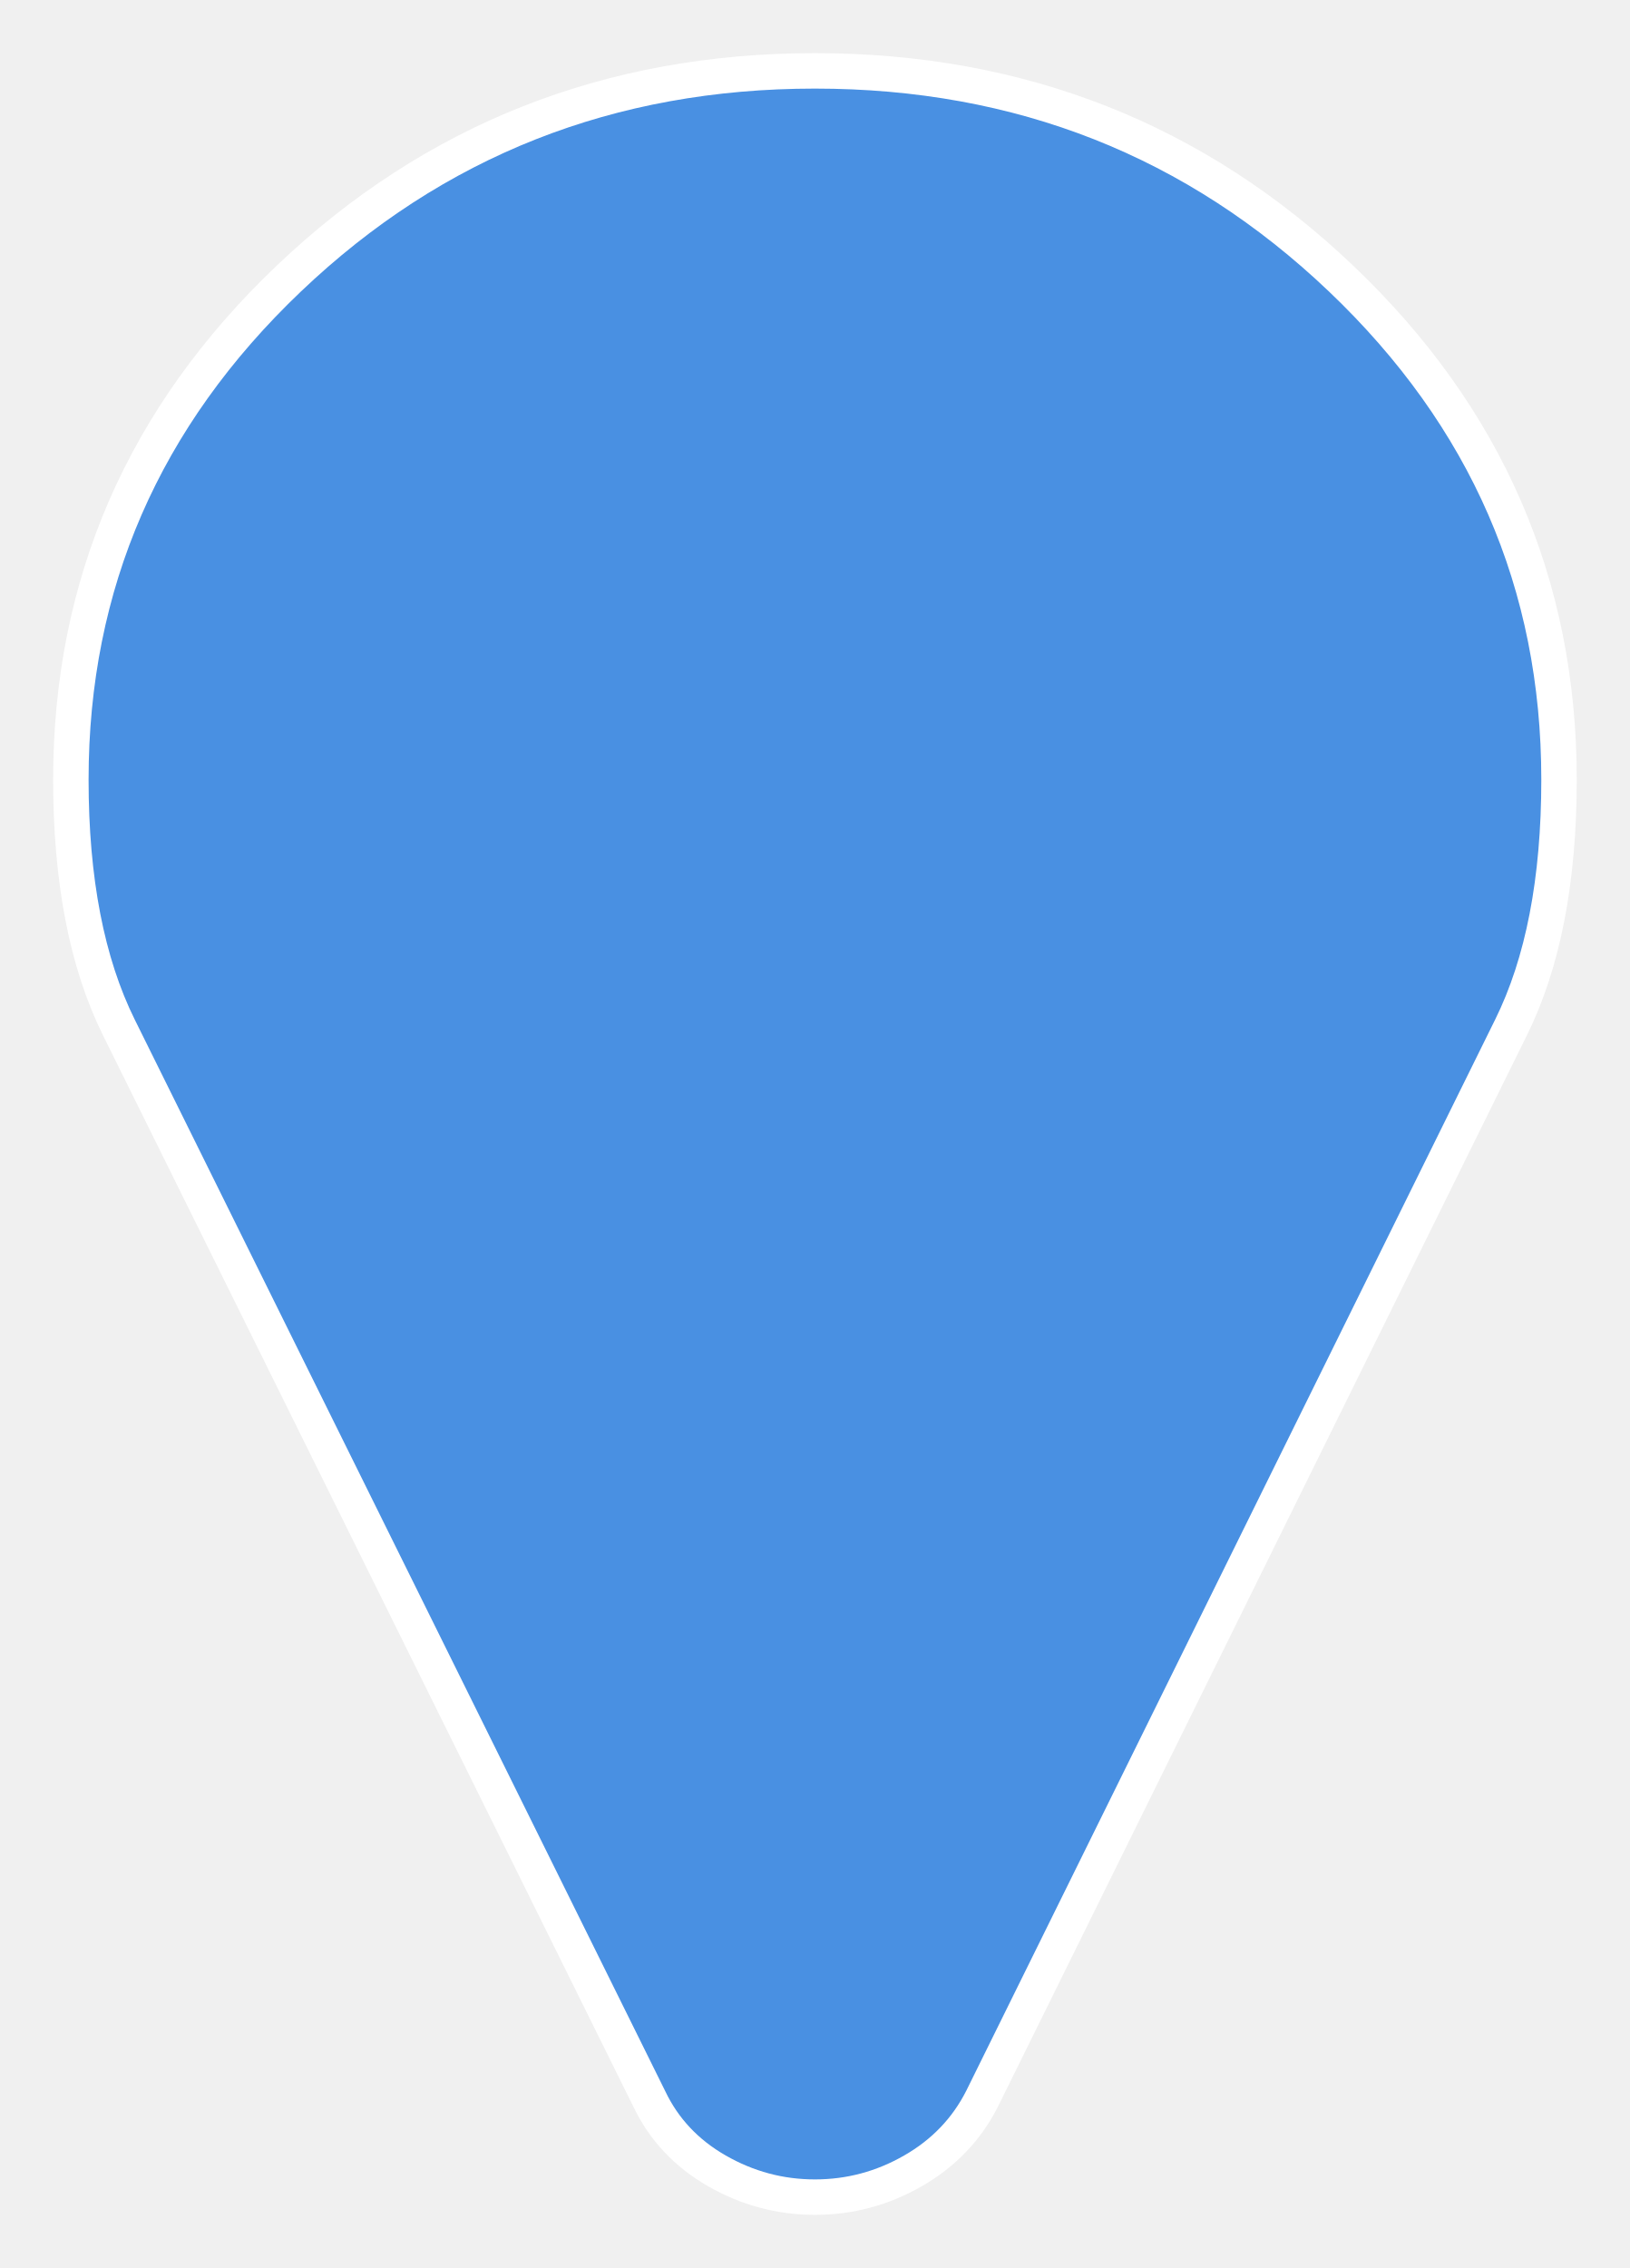
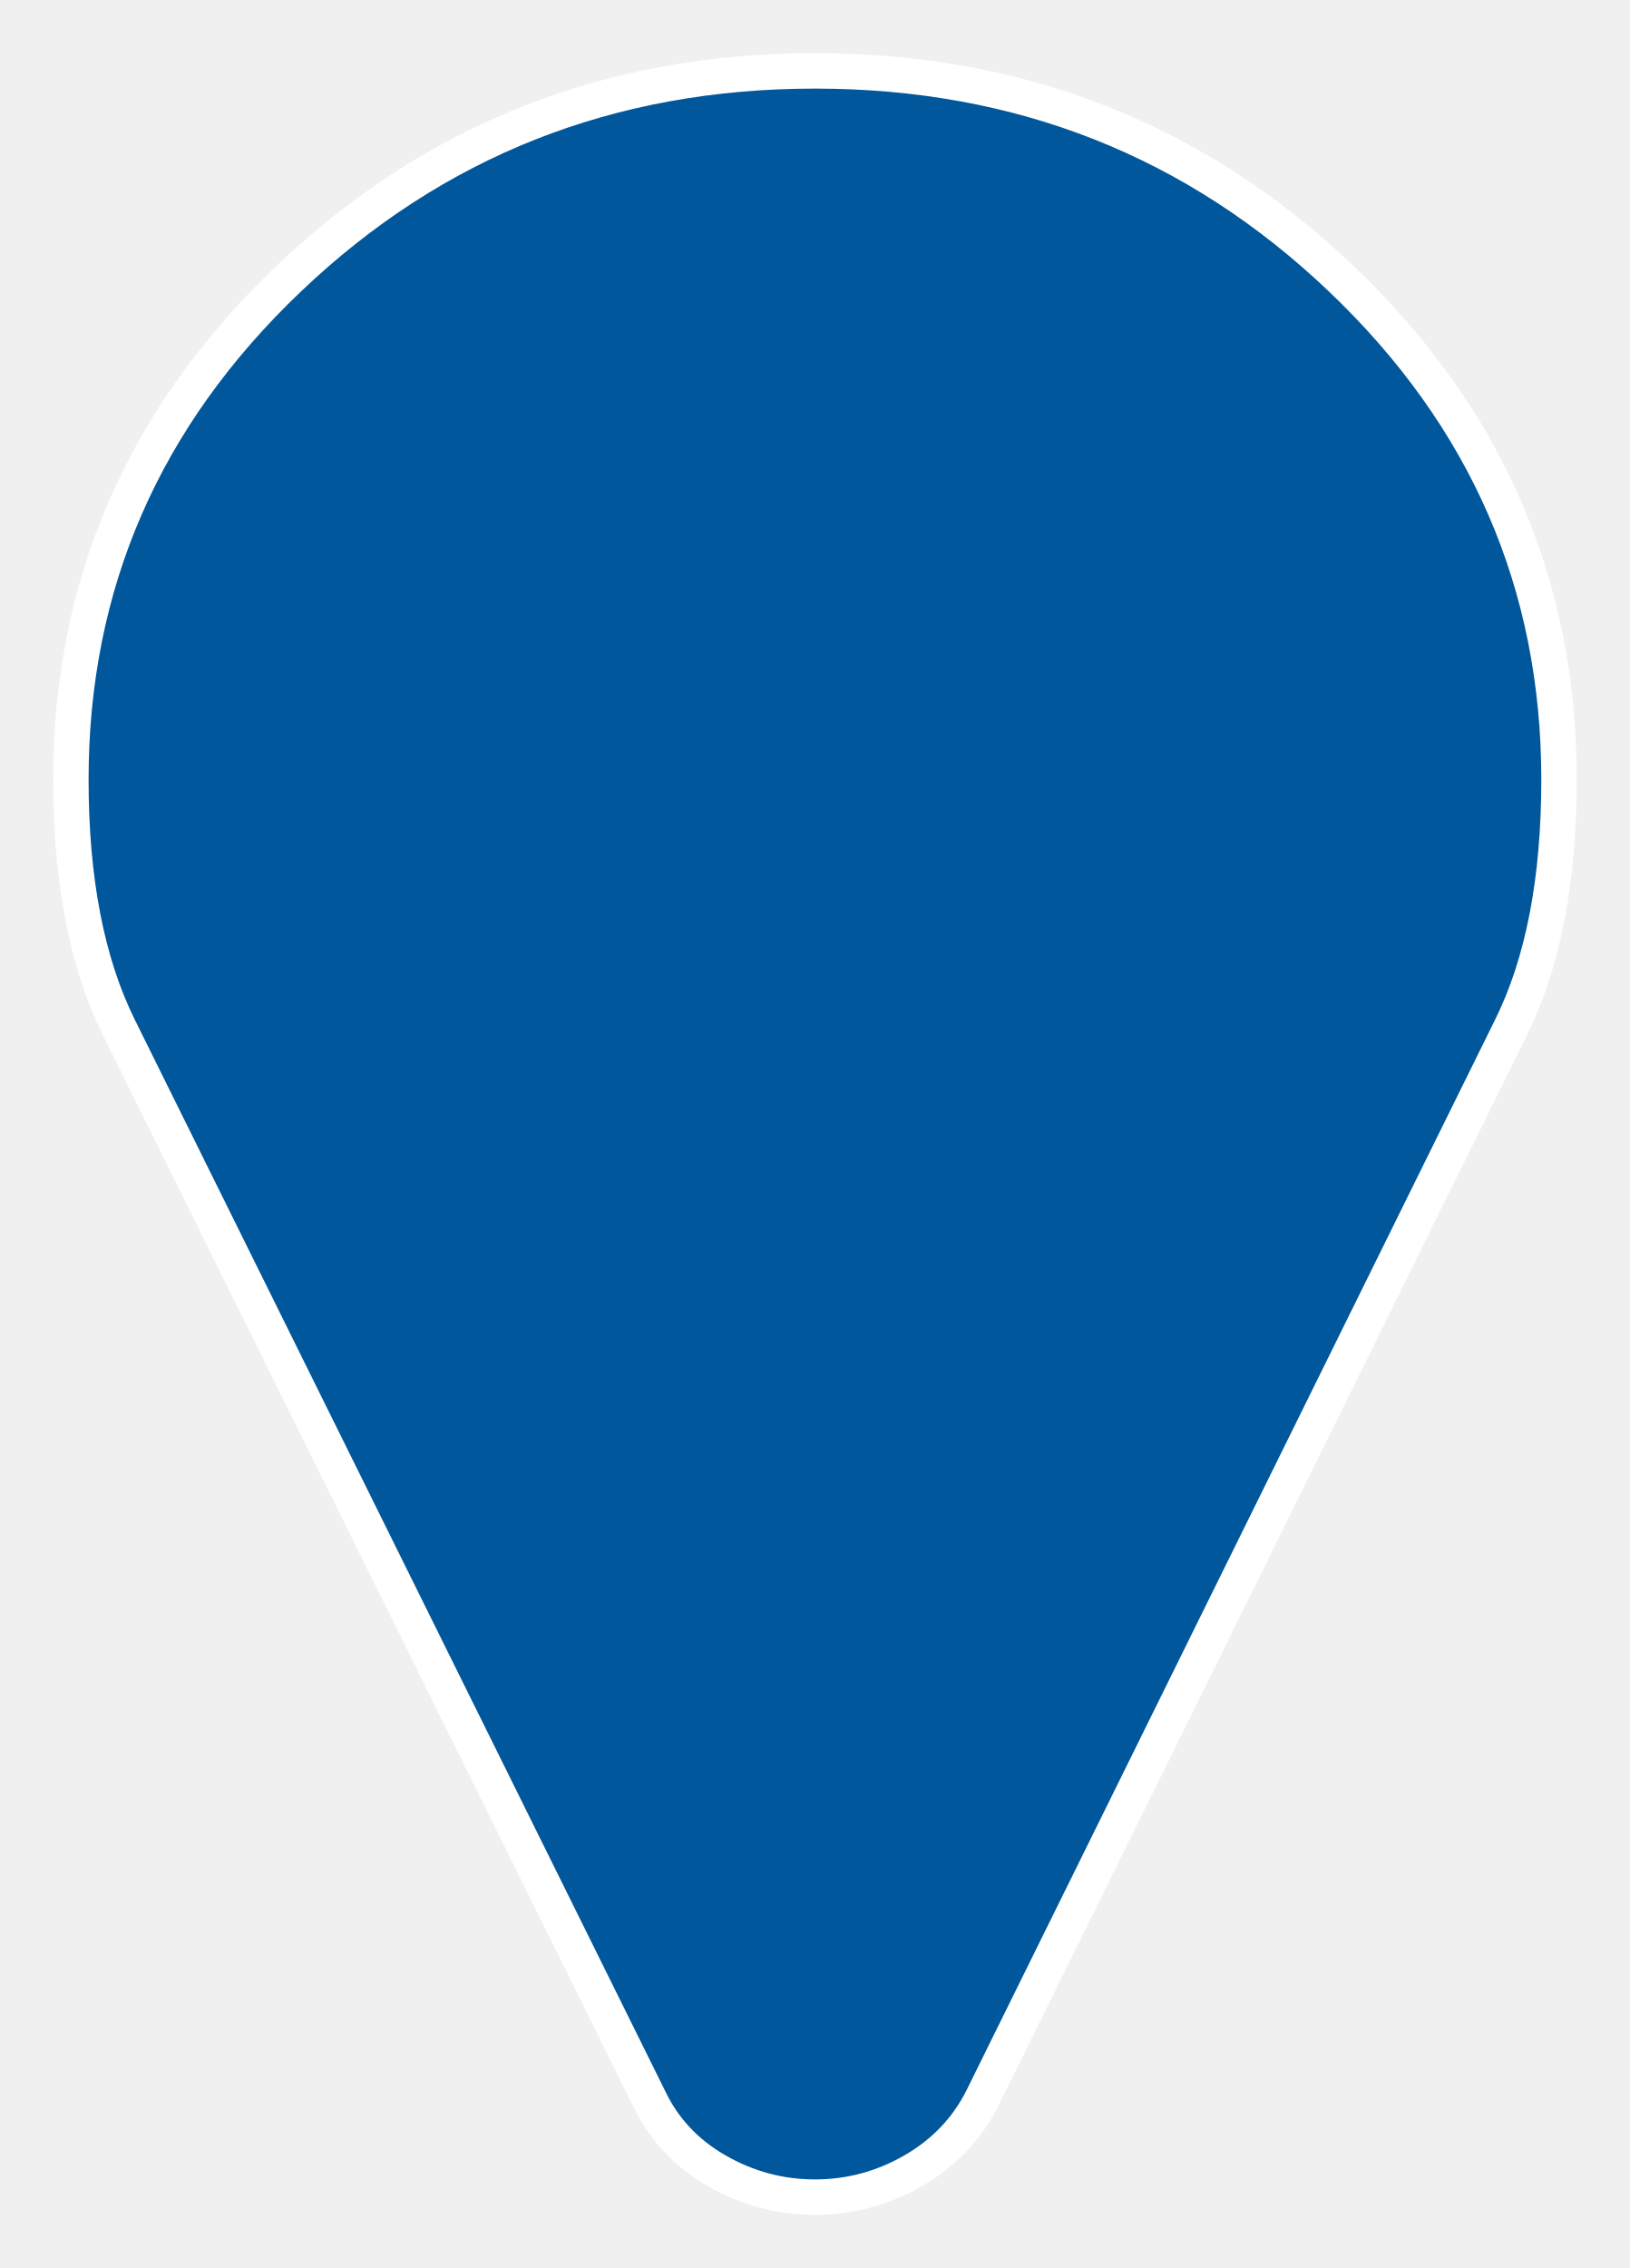
<svg xmlns="http://www.w3.org/2000/svg" width="23px" height="32px" viewBox="0 0 23 32" version="1.1">
  <g id="Page-1" stroke="none" stroke-width="1" fill="none" fill-rule="evenodd">
    <g id="Group" transform="translate(1, 1)">
-       <path d="M21,20 C21,18.581 20.774,17.415 20.323,16.504 L12.858,1.387 C12.64,0.957 12.315,0.618 11.884,0.371 C11.454,0.124 10.992,1.42108547e-14 10.5,1.42108547e-14 C10.008,1.42108547e-14 9.546,0.124 9.116,0.371 C8.685,0.618 8.367,0.957 8.162,1.387 L0.677,16.504 C0.226,17.415 0,18.581 0,20 C0,22.76 1.025,25.117 3.076,27.07 C5.127,29.023 7.602,30 10.5,30 C13.398,30 15.873,29.023 17.924,27.07 C19.975,25.117 21,22.76 21,20 Z" id="path3029" stroke="#FFFFFF" stroke-width="0.5" fill="#4990E2" fill-rule="nonzero" transform="translate(10.5, 15) scale(1, -1) translate(-10.5, -15) " />
+       <path d="M21,20 C21,18.581 20.774,17.415 20.323,16.504 L12.858,1.387 C12.64,0.957 12.315,0.618 11.884,0.371 C11.454,0.124 10.992,1.42108547e-14 10.5,1.42108547e-14 C10.008,1.42108547e-14 9.546,0.124 9.116,0.371 C8.685,0.618 8.367,0.957 8.162,1.387 L0.677,16.504 C0.226,17.415 0,18.581 0,20 C0,22.76 1.025,25.117 3.076,27.07 C5.127,29.023 7.602,30 10.5,30 C13.398,30 15.873,29.023 17.924,27.07 C19.975,25.117 21,22.76 21,20 Z" id="path3029" stroke="#FFFFFF" stroke-width="0.5" fill="#01579b" fill-rule="nonzero" transform="translate(10.5, 15) scale(1, -1) translate(-10.5, -15) " />
    </g>
  </g>
</svg>
